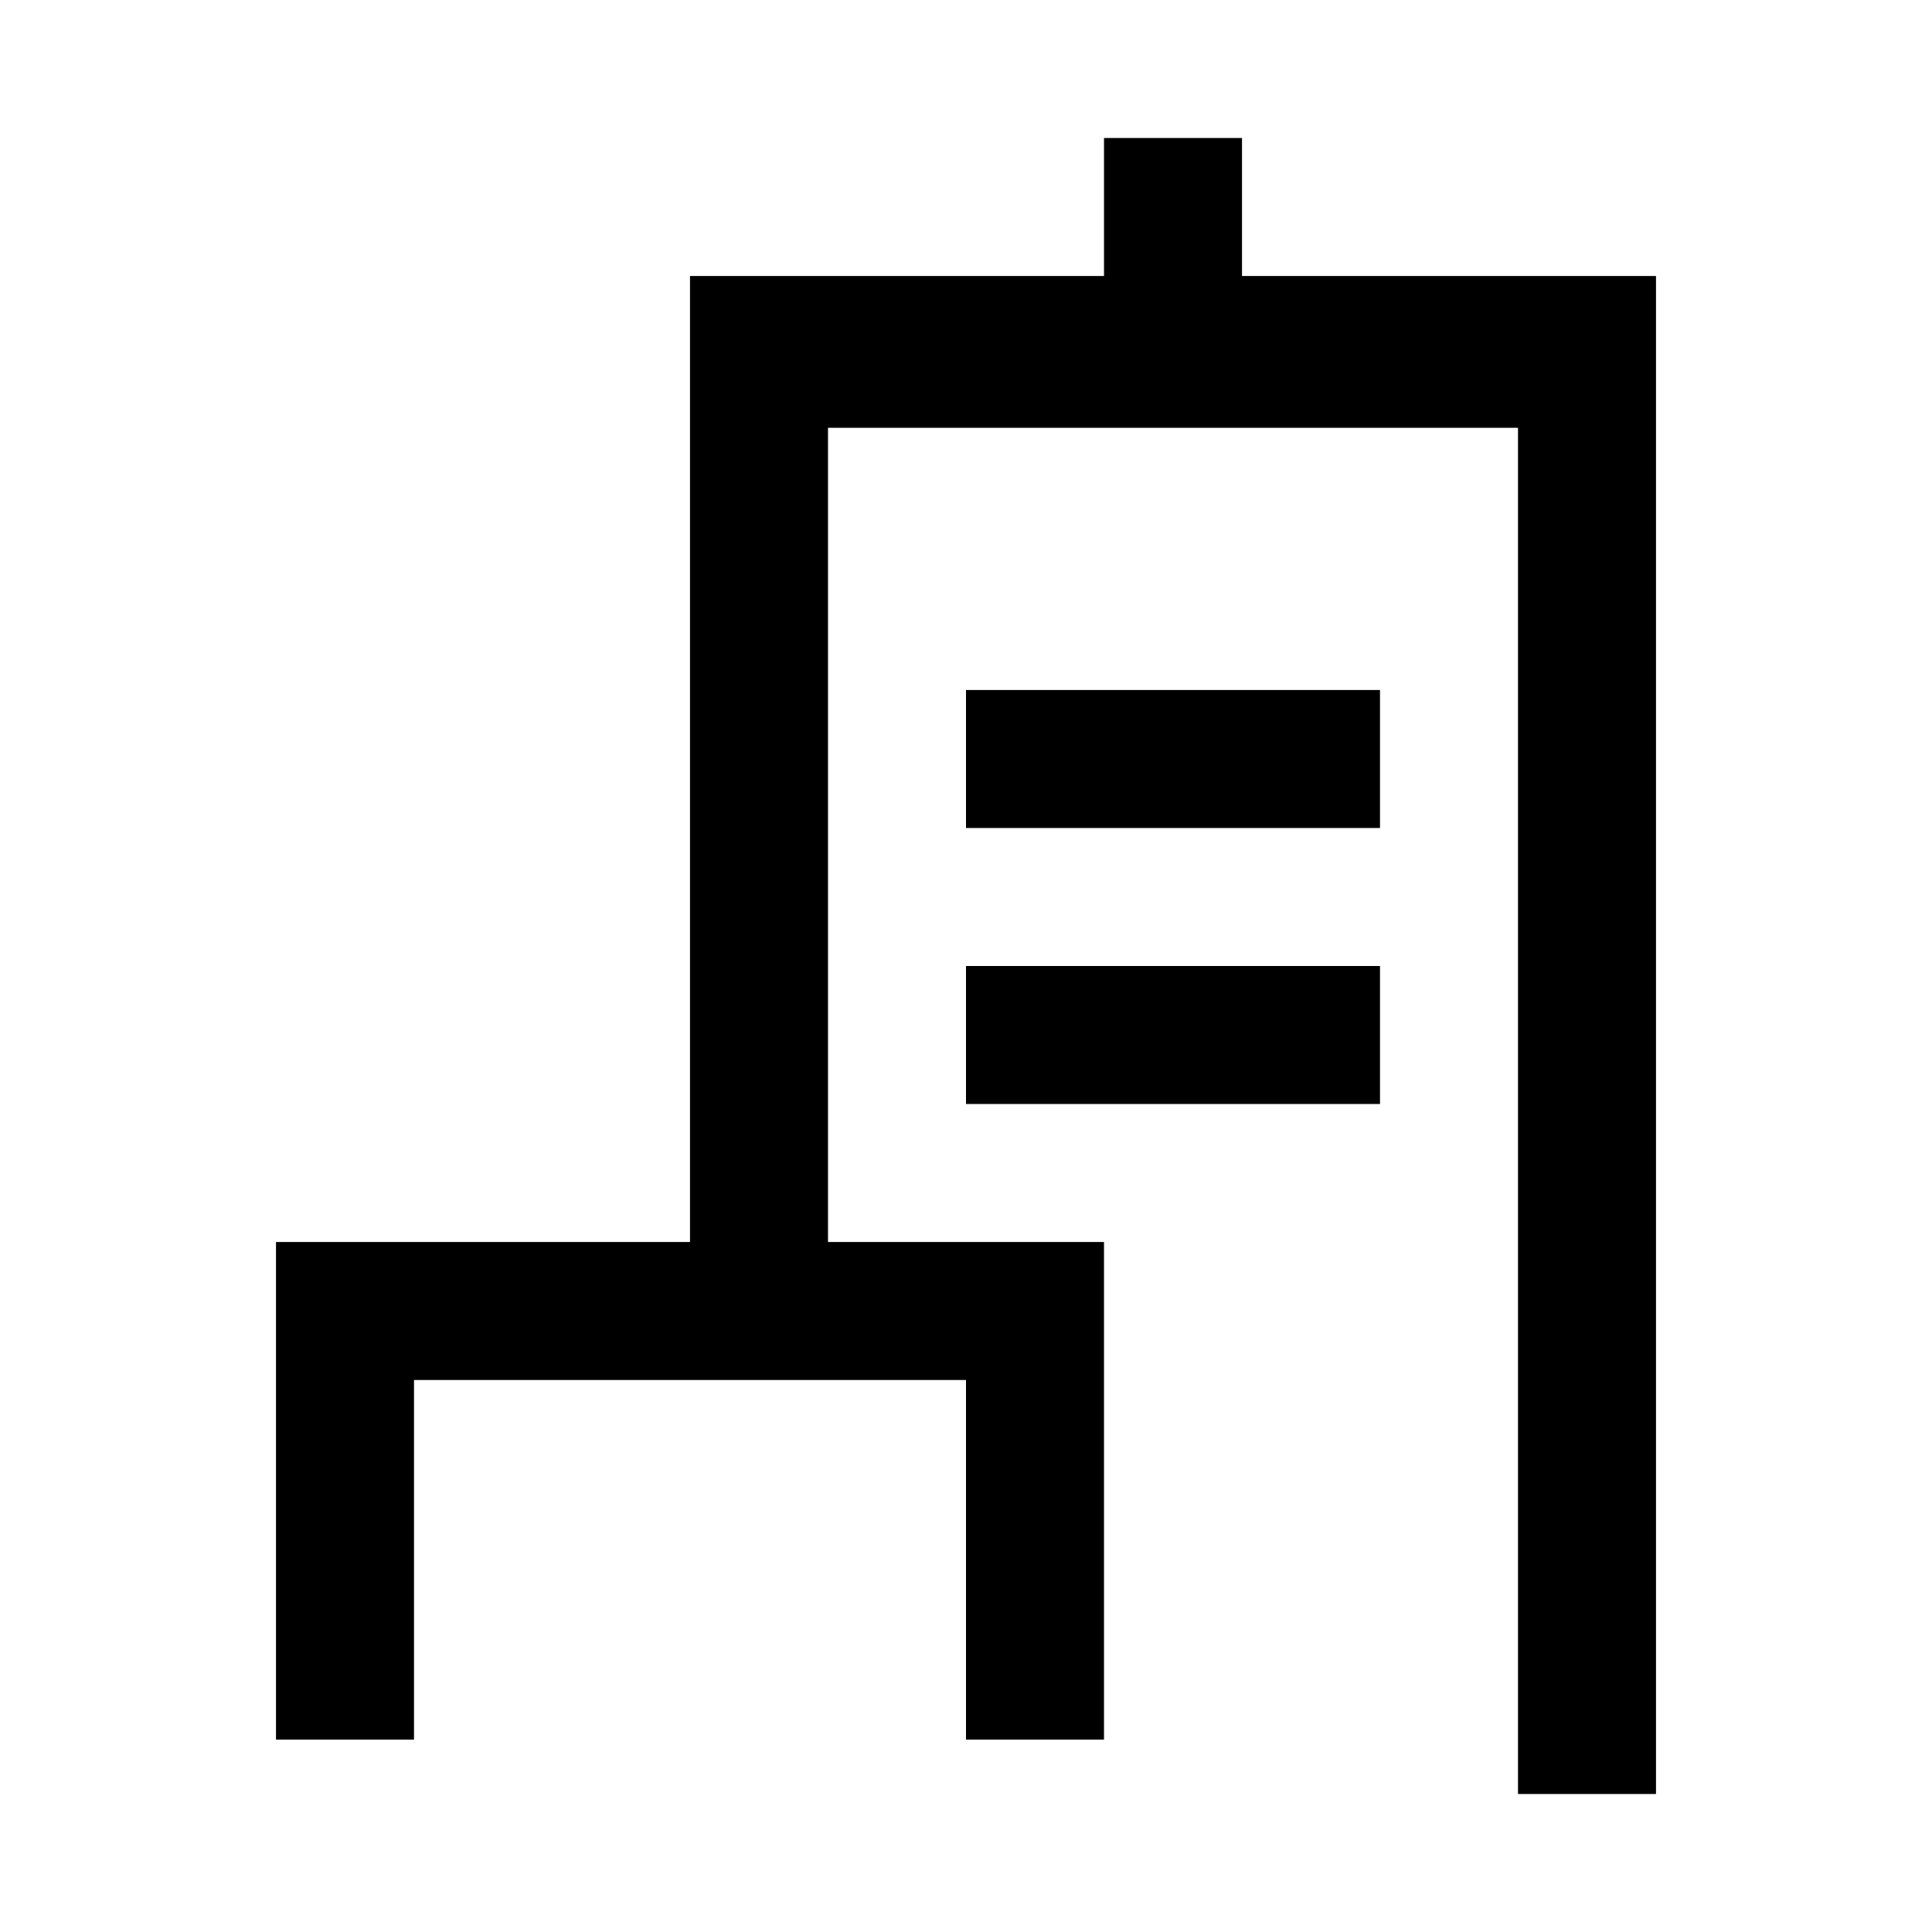
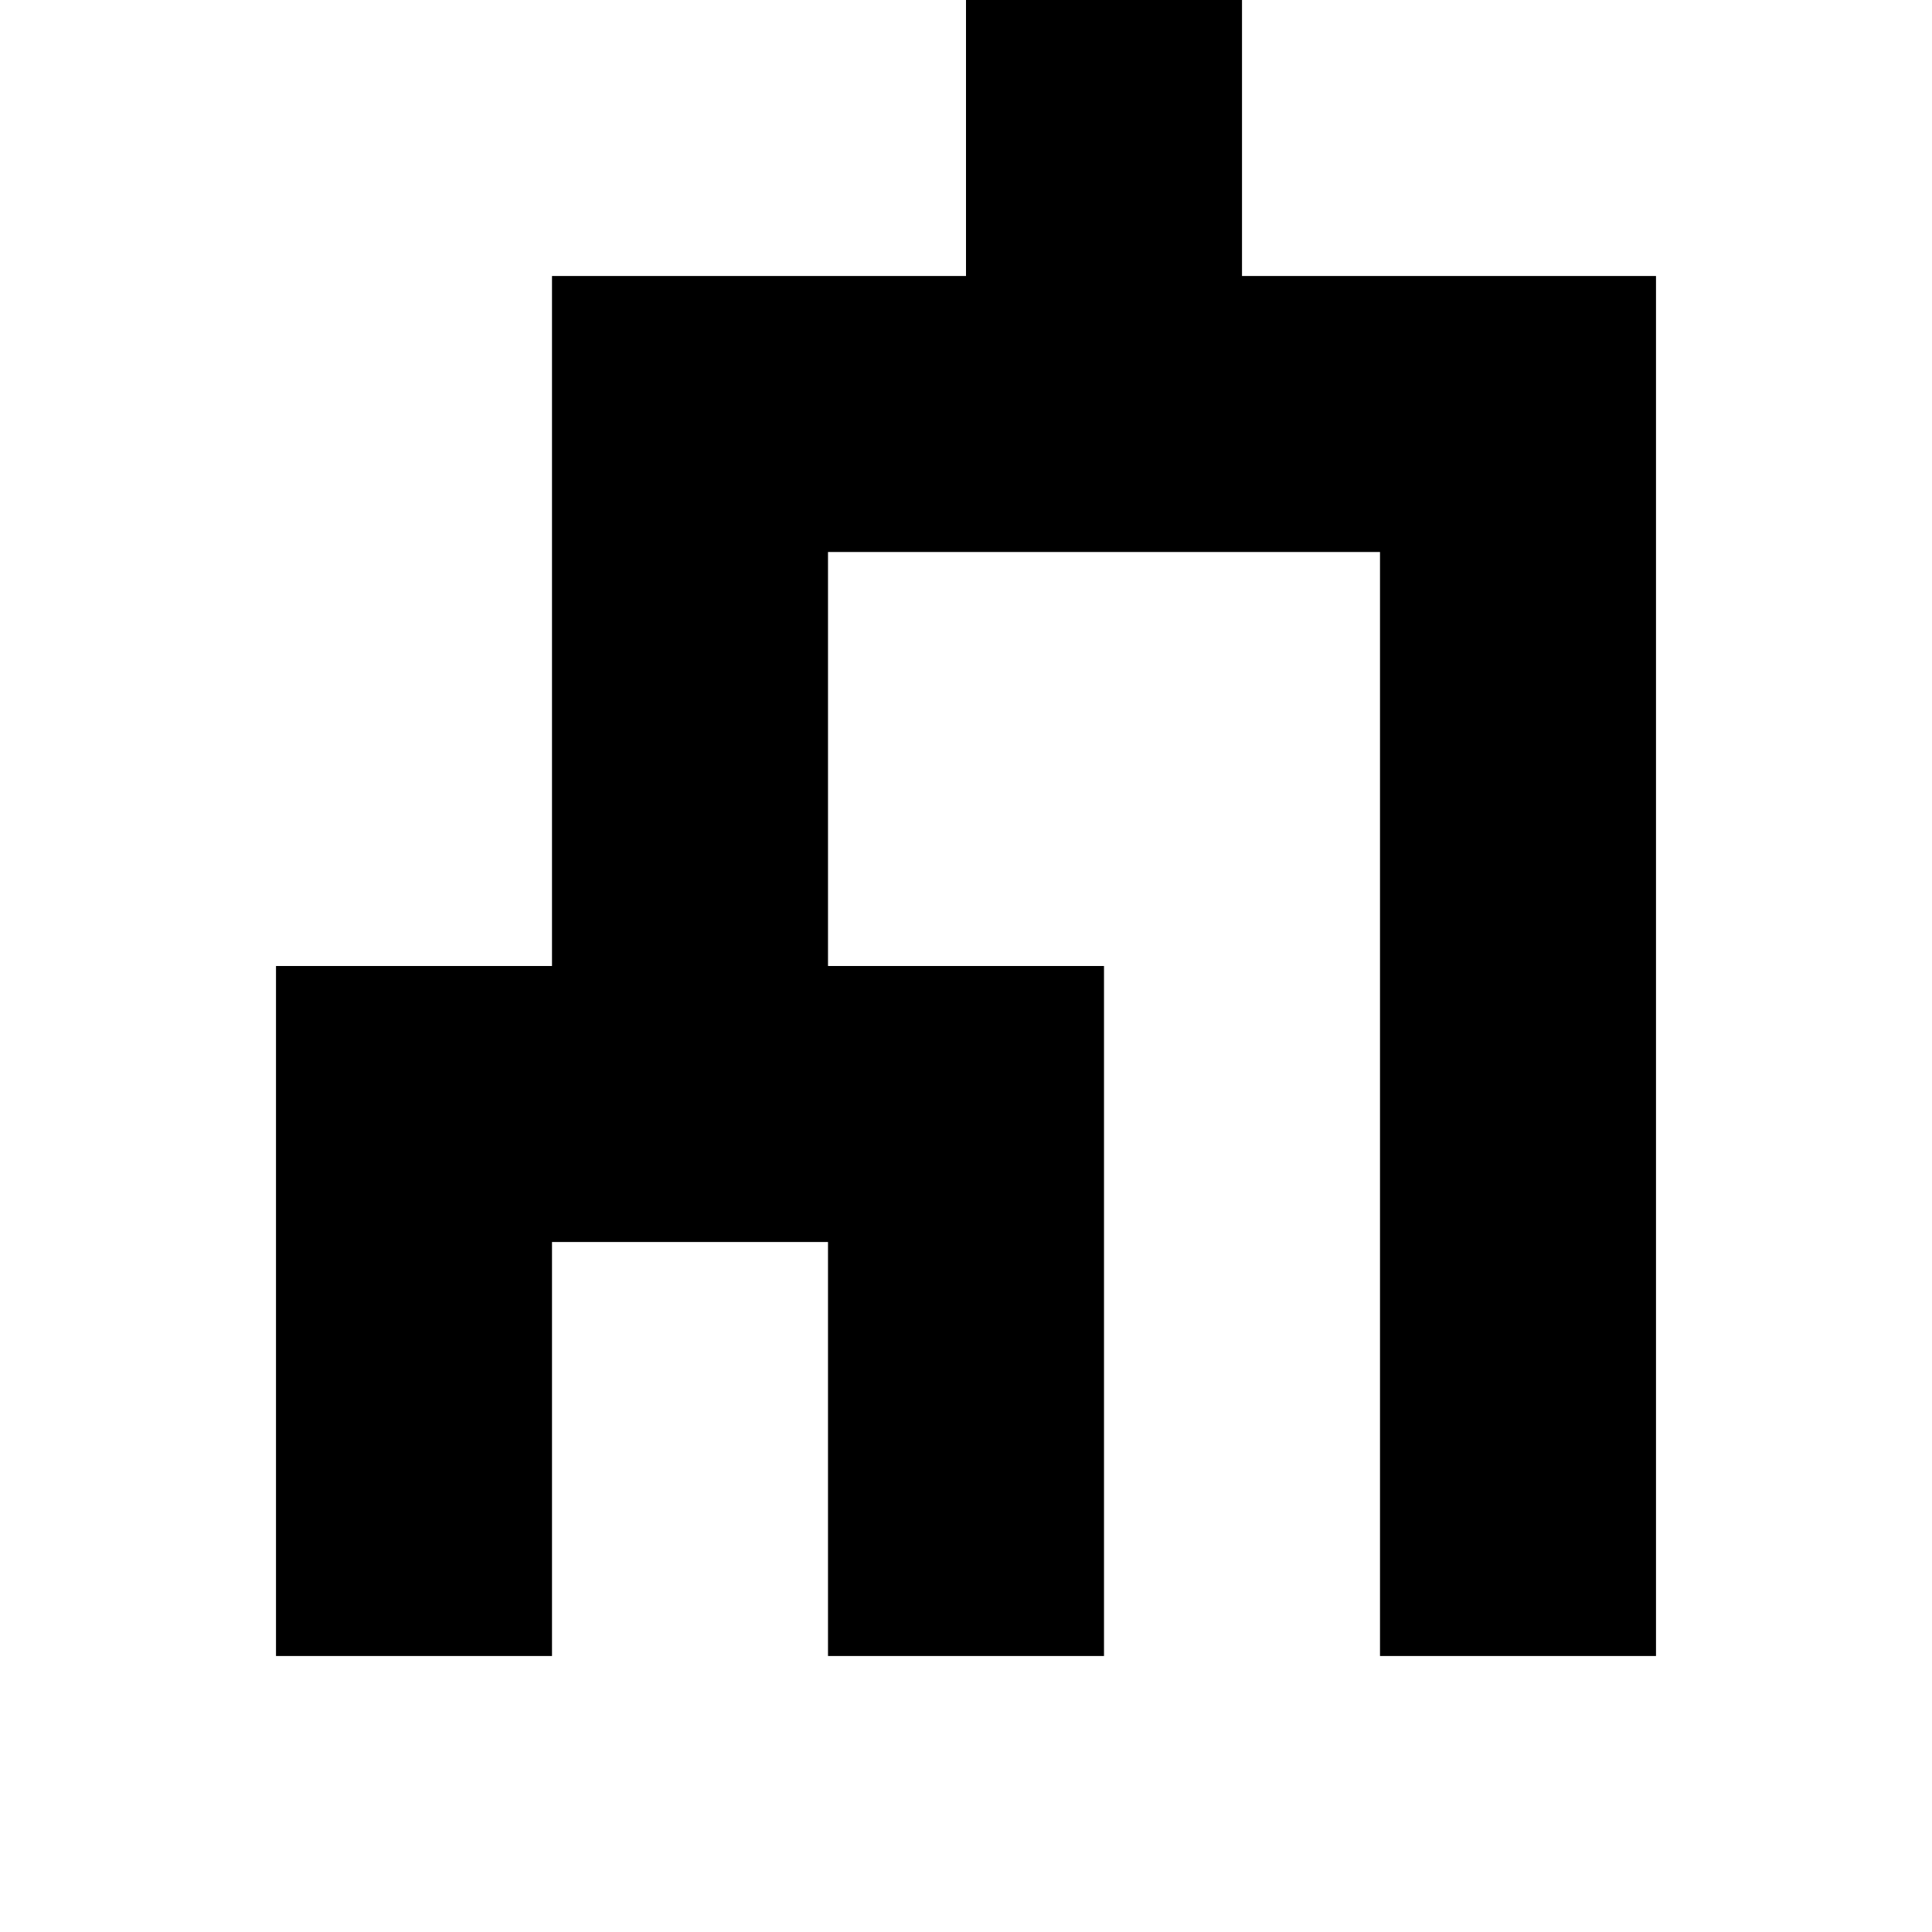
<svg xmlns="http://www.w3.org/2000/svg" width="14px" height="14px" viewBox="0 0 14 14" version="1.1">
  <defs />
  <g id="Page-1" stroke="none" stroke-width="1" fill="none" fill-rule="evenodd">
-     <g id="14x14_building" fill="#000000">
-       <path d="M8,2 L8,1 L9,1 L9,2 L11.5,2 L12,2 L12,13 L11,13 L11,3.1 L6,3.1 L6,9 L7.5,9 L8,9 L8,12.606 L7,12.606 L7,10 L3,10 L3,12.606 L2,12.606 L2,9 L2.5,9 L5,9 L5,2 L5.5,2 L8,2 Z M7,5 L10,5 L10,6 L7,6 L7,5 Z M7,7 L10,7 L10,8 L7,8 L7,7 Z" id="Combined-Shape" />
+     <g id="14x14_building_outline" fill-rule="nonzero" fill="#000000">
+       <path d="M7,2 L7,0 L9,0 L9,2 L12,2 L12,12 L10,12 L10,4 L6,4 L6,7 L4,7 L4,2 L7,2 Z M4,9 L4,12 L2,12 L2,7 L8,7 L8,12 L6,12 L6,9 L4,9 Z" id="Icon" />
    </g>
  </g>
</svg>
